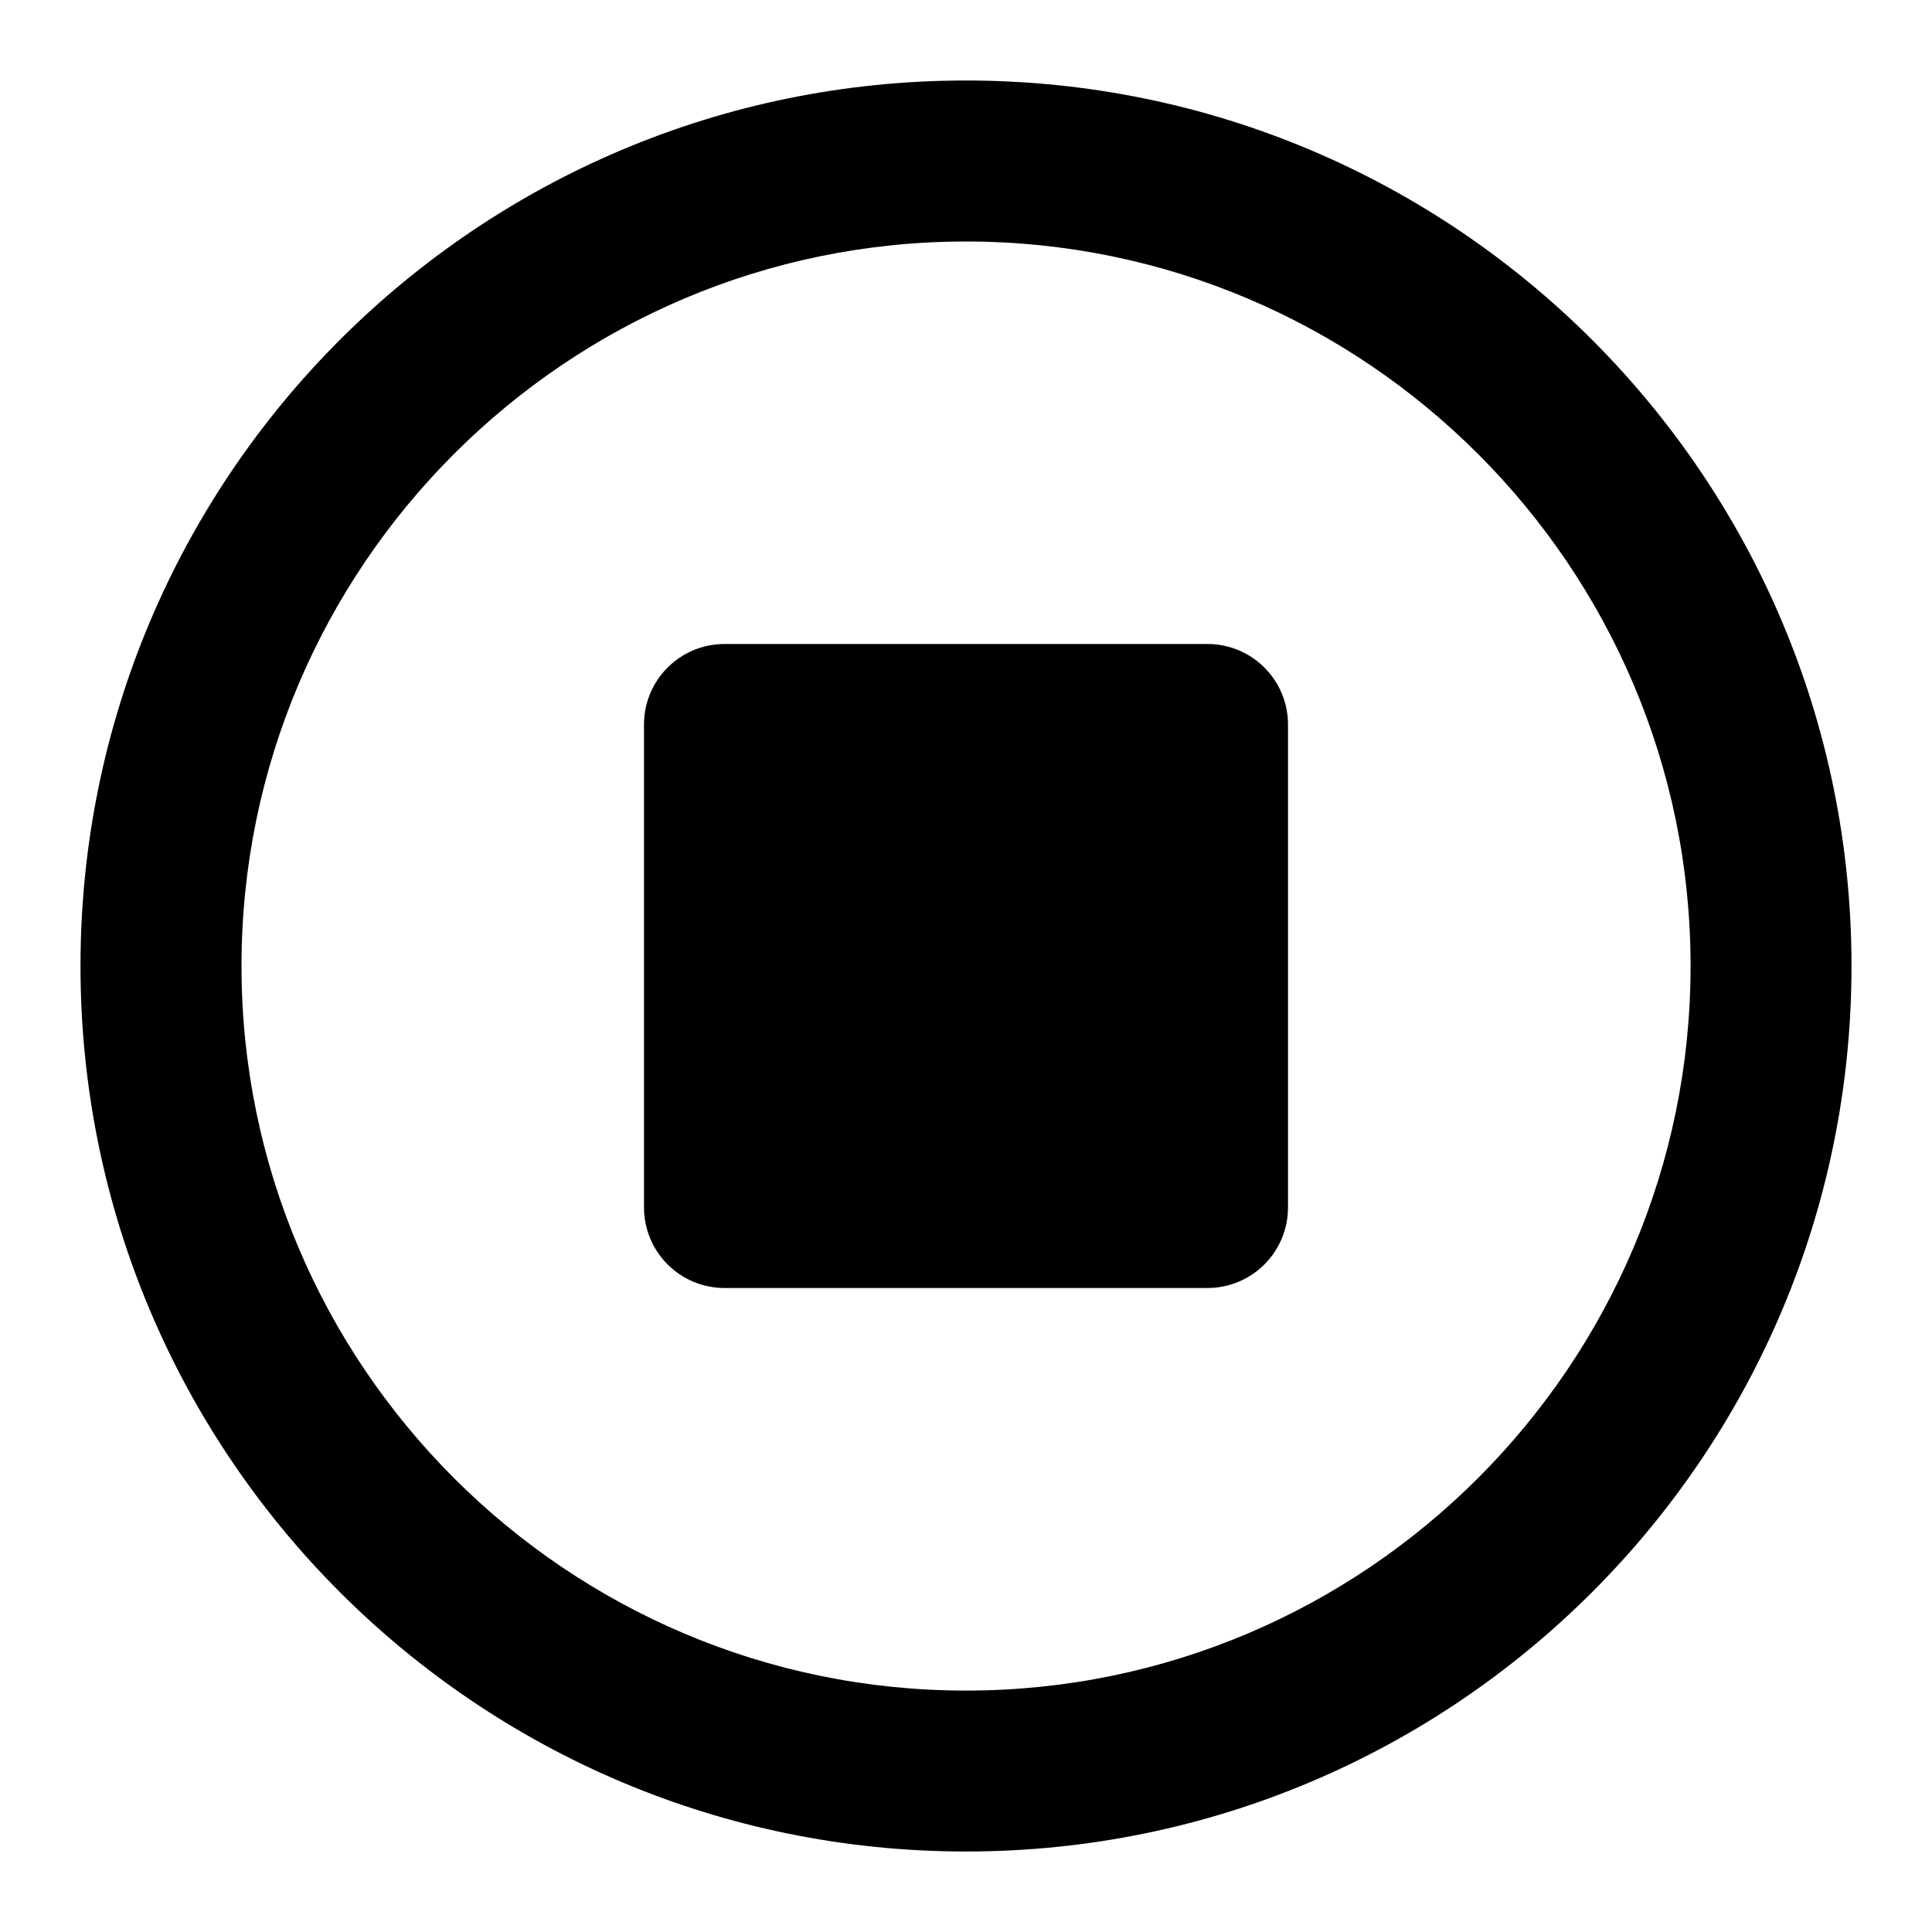
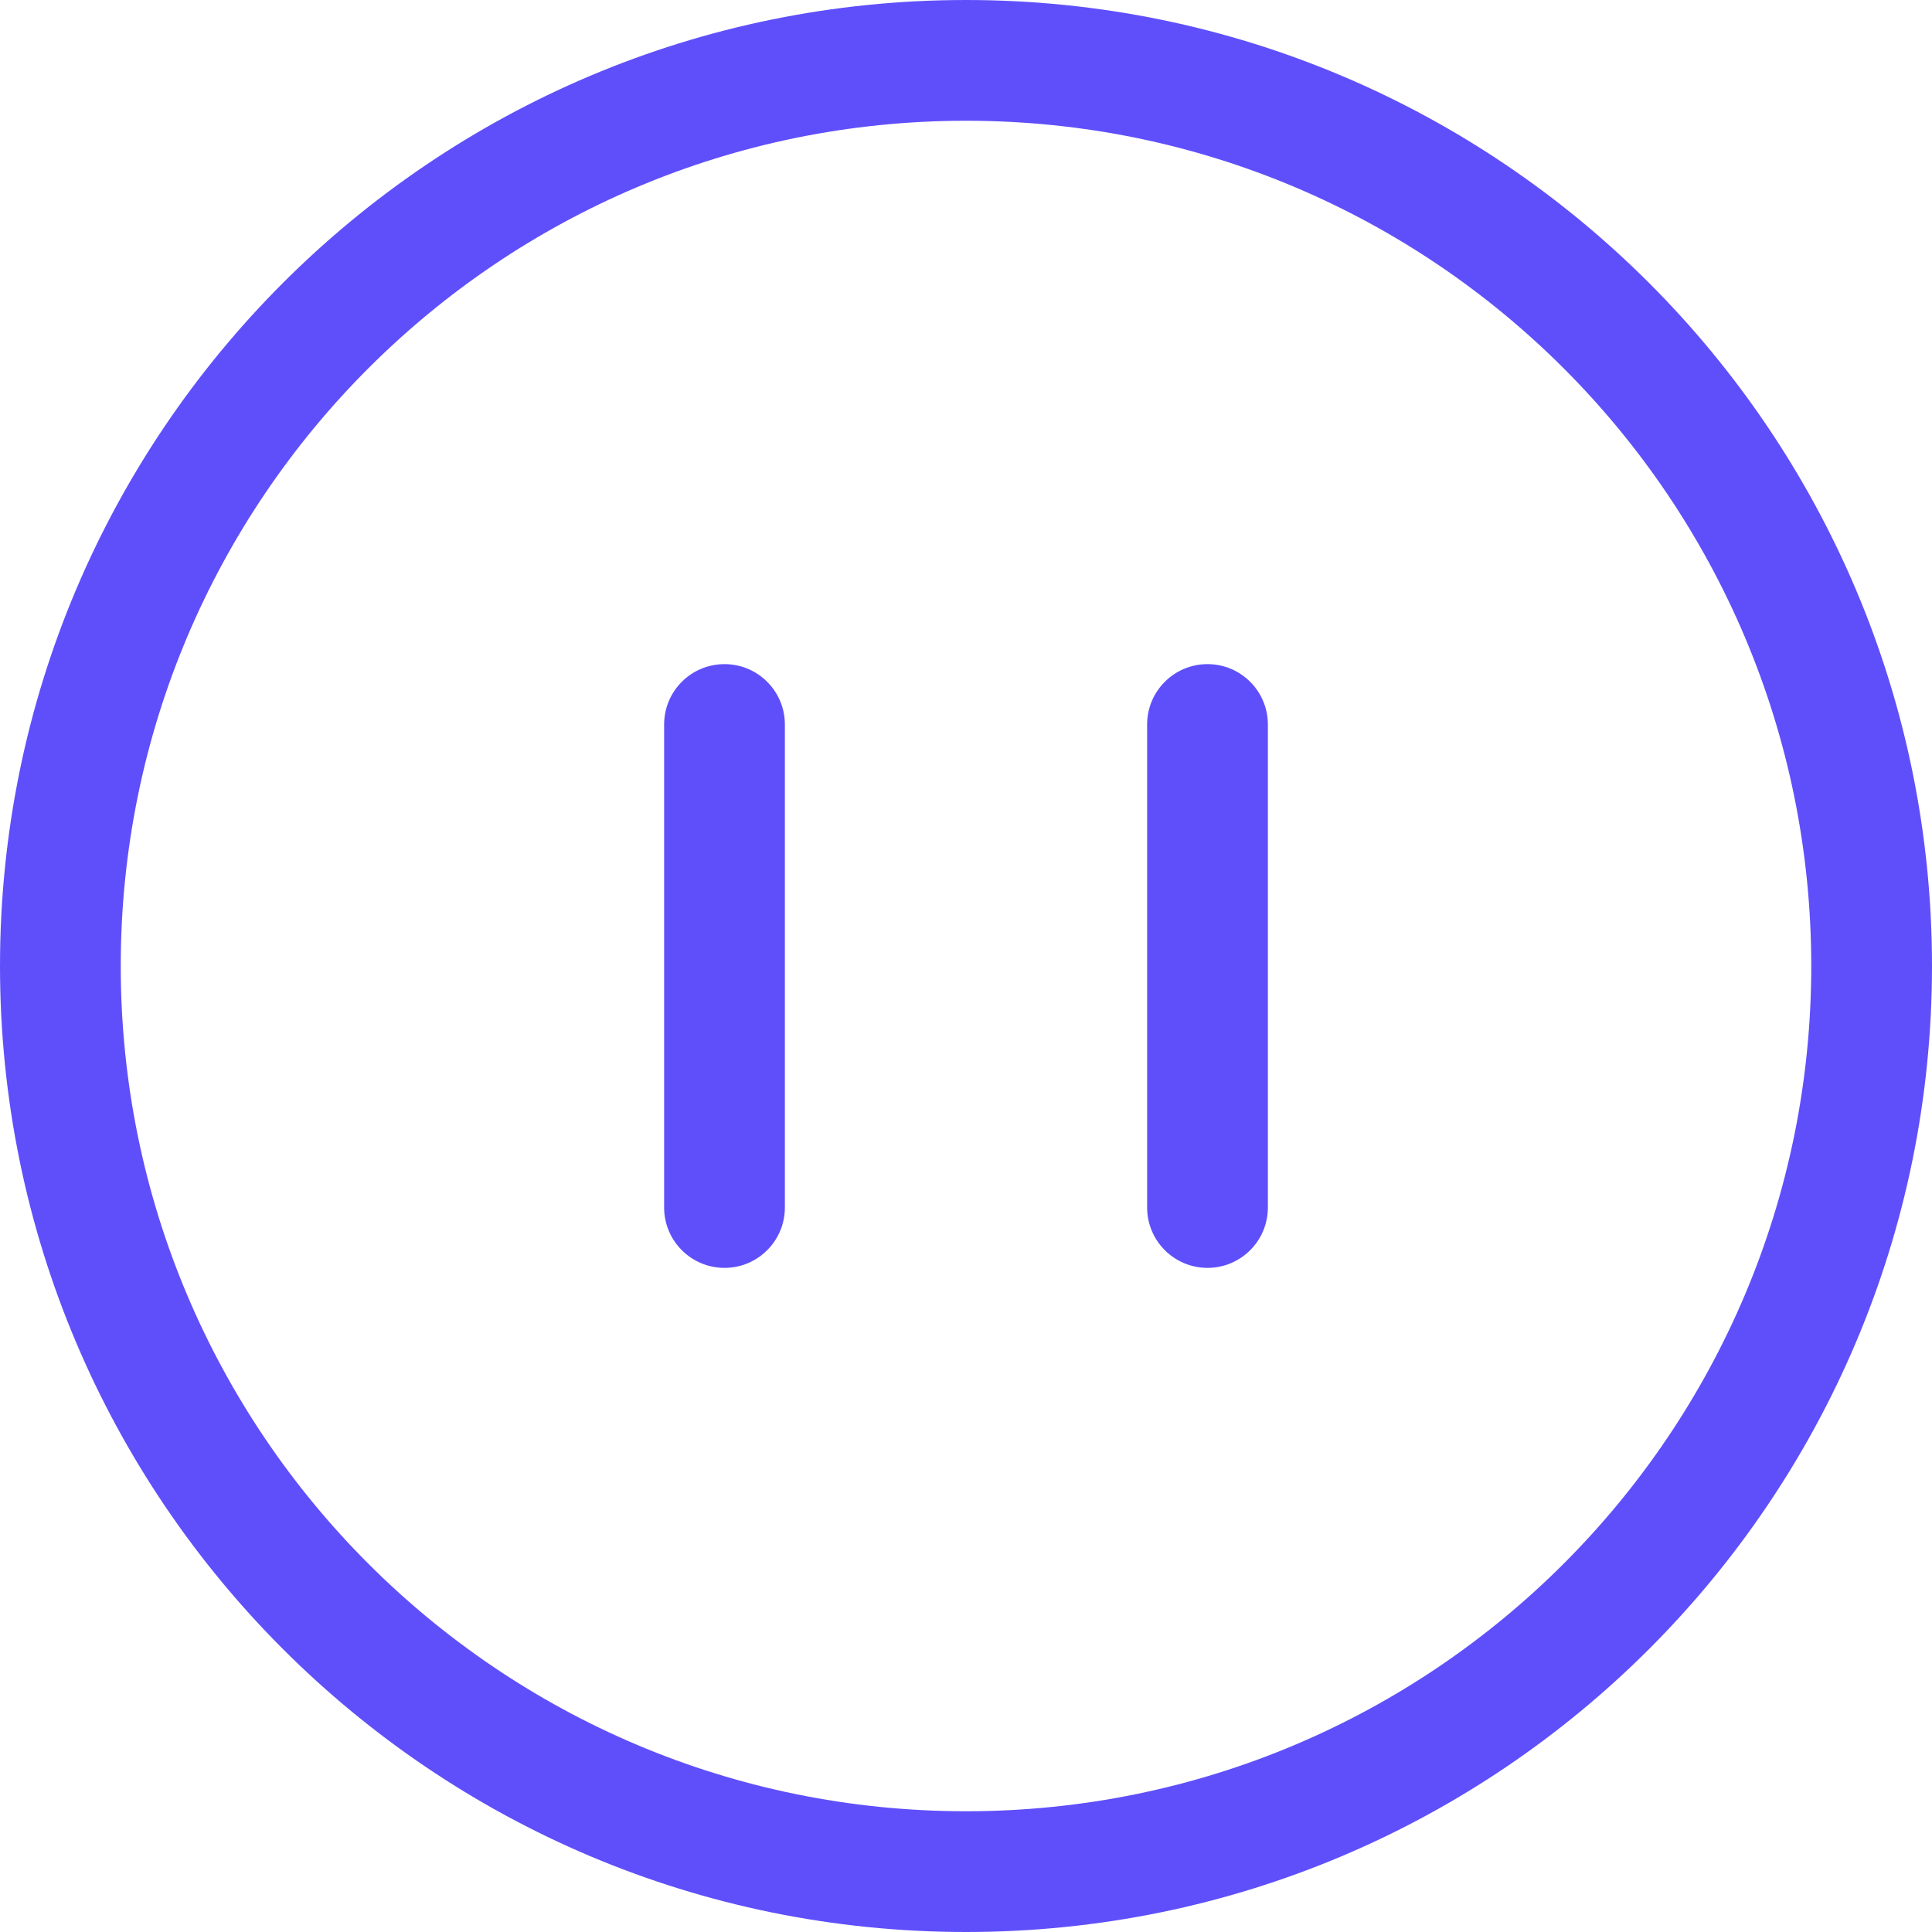
- <svg xmlns="http://www.w3.org/2000/svg" t="1632721162371" class="icon" viewBox="0 0 1024 1024" version="1.1" p-id="4672" width="200" height="200">
+ <svg xmlns="http://www.w3.org/2000/svg" t="1635324731879" class="icon" viewBox="0 0 1024 1024" version="1.1" p-id="2437" width="32" height="32">
  <defs>
    <style type="text/css" />
  </defs>
-   <path d="M512 42.667C252.8 42.667 42.667 252.8 42.667 512s210.133 469.333 469.333 469.333 469.333-210.133 469.333-469.333S771.2 42.667 512 42.667z m0 853.376c-211.712 0-384-172.331-384-384.043s172.331-384 384-384 384.043 172.331 384.043 384-172.331 384.043-384.043 384.043z" p-id="4673" />
-   <path d="M639.957 341.333H384a42.667 42.667 0 0 0-42.667 42.667v255.957A42.667 42.667 0 0 0 384 682.667h255.957A42.667 42.667 0 0 0 682.667 639.957V384a42.667 42.667 0 0 0-42.709-42.667z" p-id="4674" />
+   <path d="M512 960A448 448 0 1 0 512 64a448 448 0 0 0 0 896z m0 64A512 512 0 1 1 512 0a512 512 0 0 1 0 1024z" fill="#5f4ffb" p-id="2438" />
+   <path d="M672 640a32 32 0 0 1-64 0V384a32 32 0 0 1 64 0v256zM416 640a32 32 0 0 1-64 0V384a32 32 0 1 1 64 0v256z" fill="#5f4ffb" p-id="2439" />
</svg>
